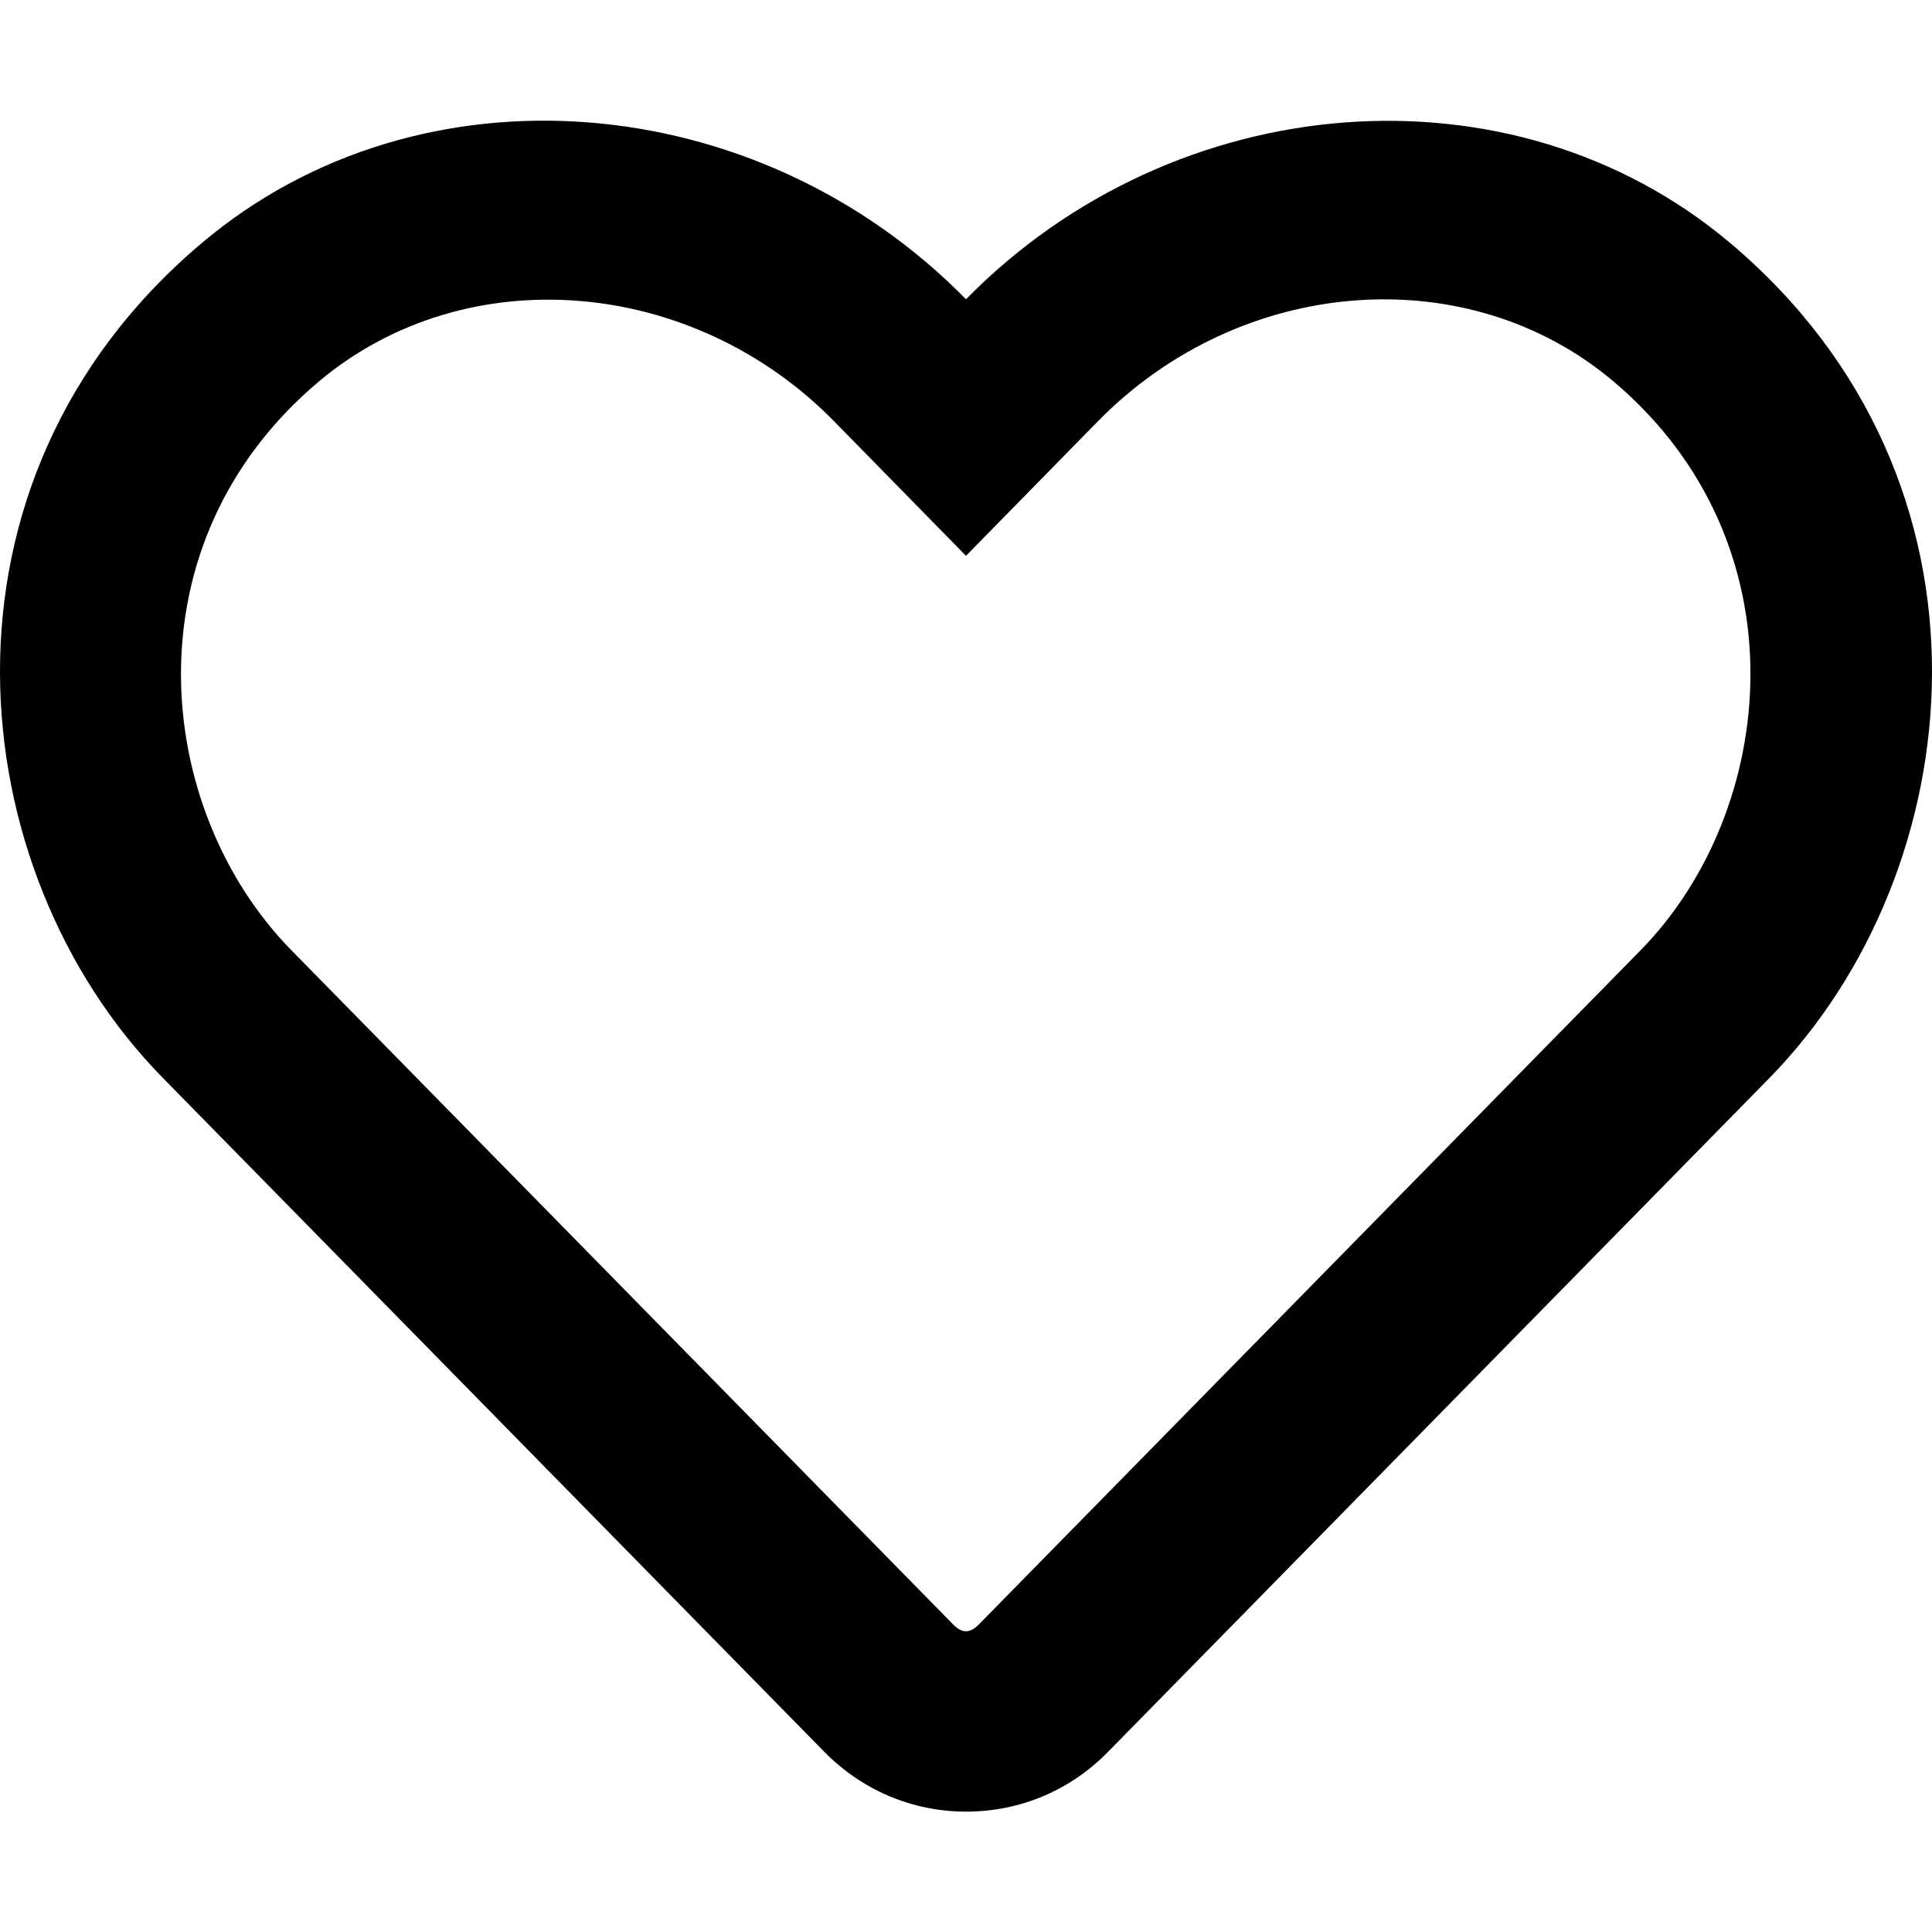
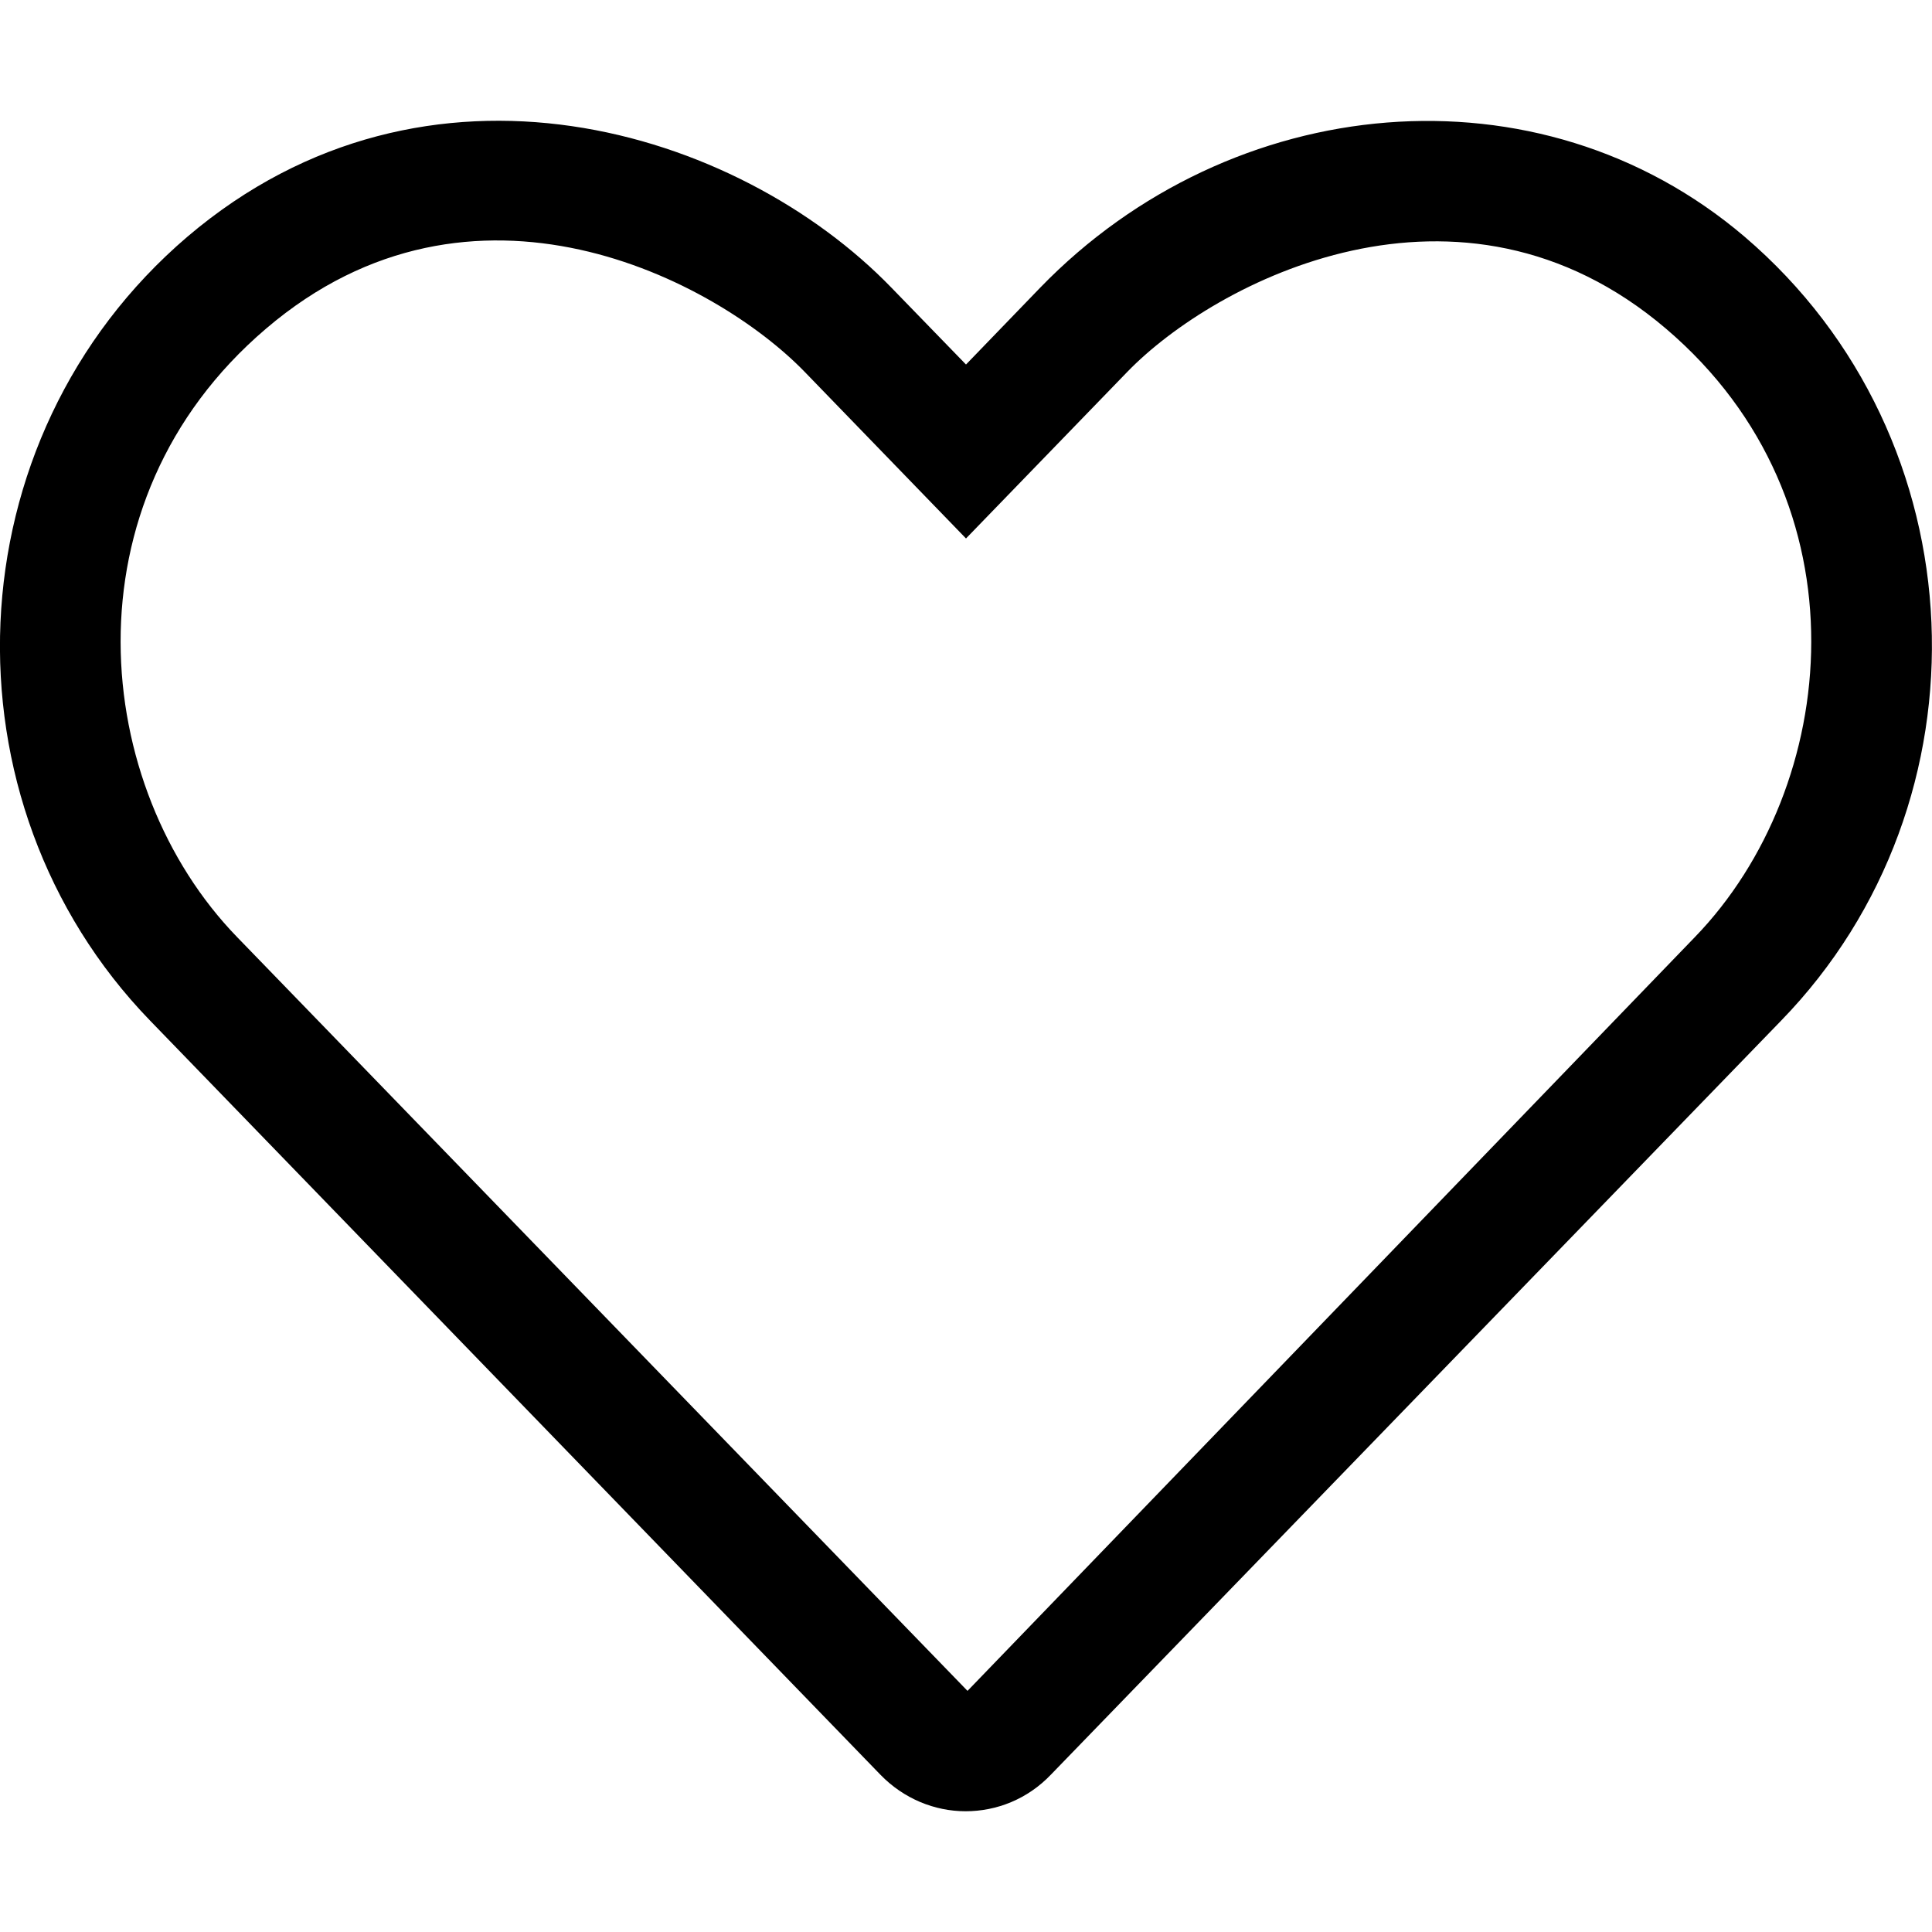
<svg xmlns="http://www.w3.org/2000/svg" viewBox="0 0 512 512">
-   <path d="M458.4 64.3C400.6 15.7 311.3 23 256 79.3 200.7 23 111.4 15.6 53.6 64.3-21.6 127.6-10.6 230.8 43 285.5l175.4 178.7c10 10.2 23.4 15.9 37.6 15.9 14.3 0 27.6-5.6 37.6-15.8L469 285.6c53.5-54.7 64.7-157.9-10.6-221.3zm-23.6 187.5L259.4 430.5c-2.4 2.4-4.4 2.4-6.8 0L77.2 251.8c-36.5-37.2-43.9-107.6 7.3-150.7 38.9-32.7 98.9-27.8 136.5 10.5l35 35.7 35-35.7c37.8-38.5 97.8-43.2 136.5-10.6 51.1 43.1 43.5 113.9 7.3 150.8z" />
+   <path d="M462.3 62.7c-54.5-46.4-136-38.7-186.6 13.5L256 96.6l-19.7-20.3C195.5 34.1 113.2 8.7 49.7 62.7c-62.8 53.6-66.1 149.8-9.9 207.8l193.5 199.8c6.2 6.4 14.4 9.7 22.6 9.7 8.2 0 16.4-3.2 22.6-9.7L472 270.5c56.4-58 53.1-154.2-9.7-207.8zm-13.1 185.6L256.4 448.1 62.8 248.3c-38.4-39.6-46.4-115.1 7.7-161.2 54.8-46.8 119.2-12.9 142.8 11.5l42.7 44.1 42.7-44.1c23.2-24 88.2-58 142.8-11.5 54 46 46.1 121.5 7.7 161.2z" />
</svg>
